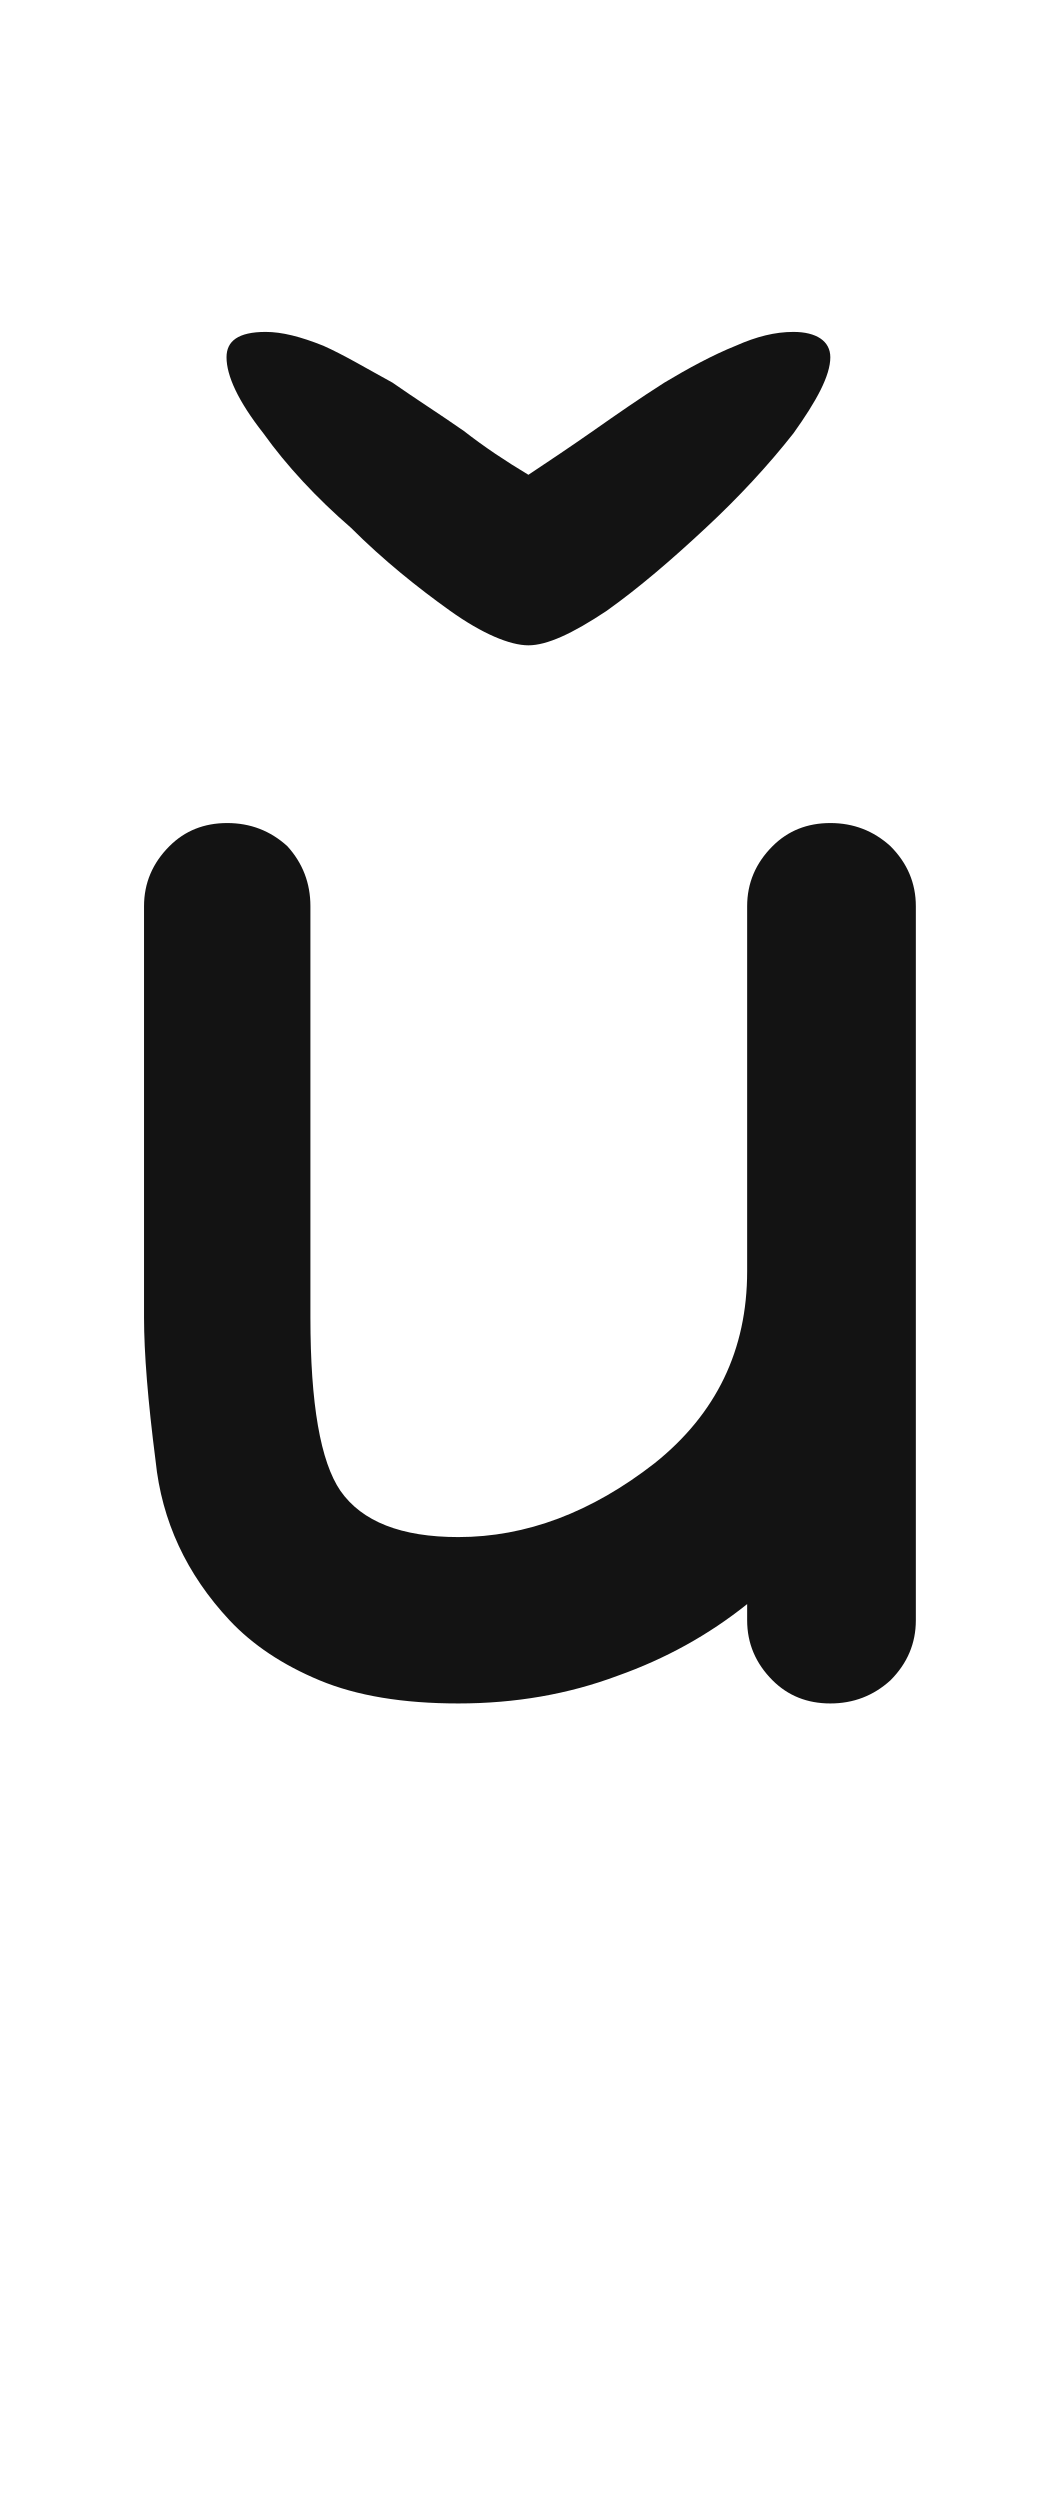
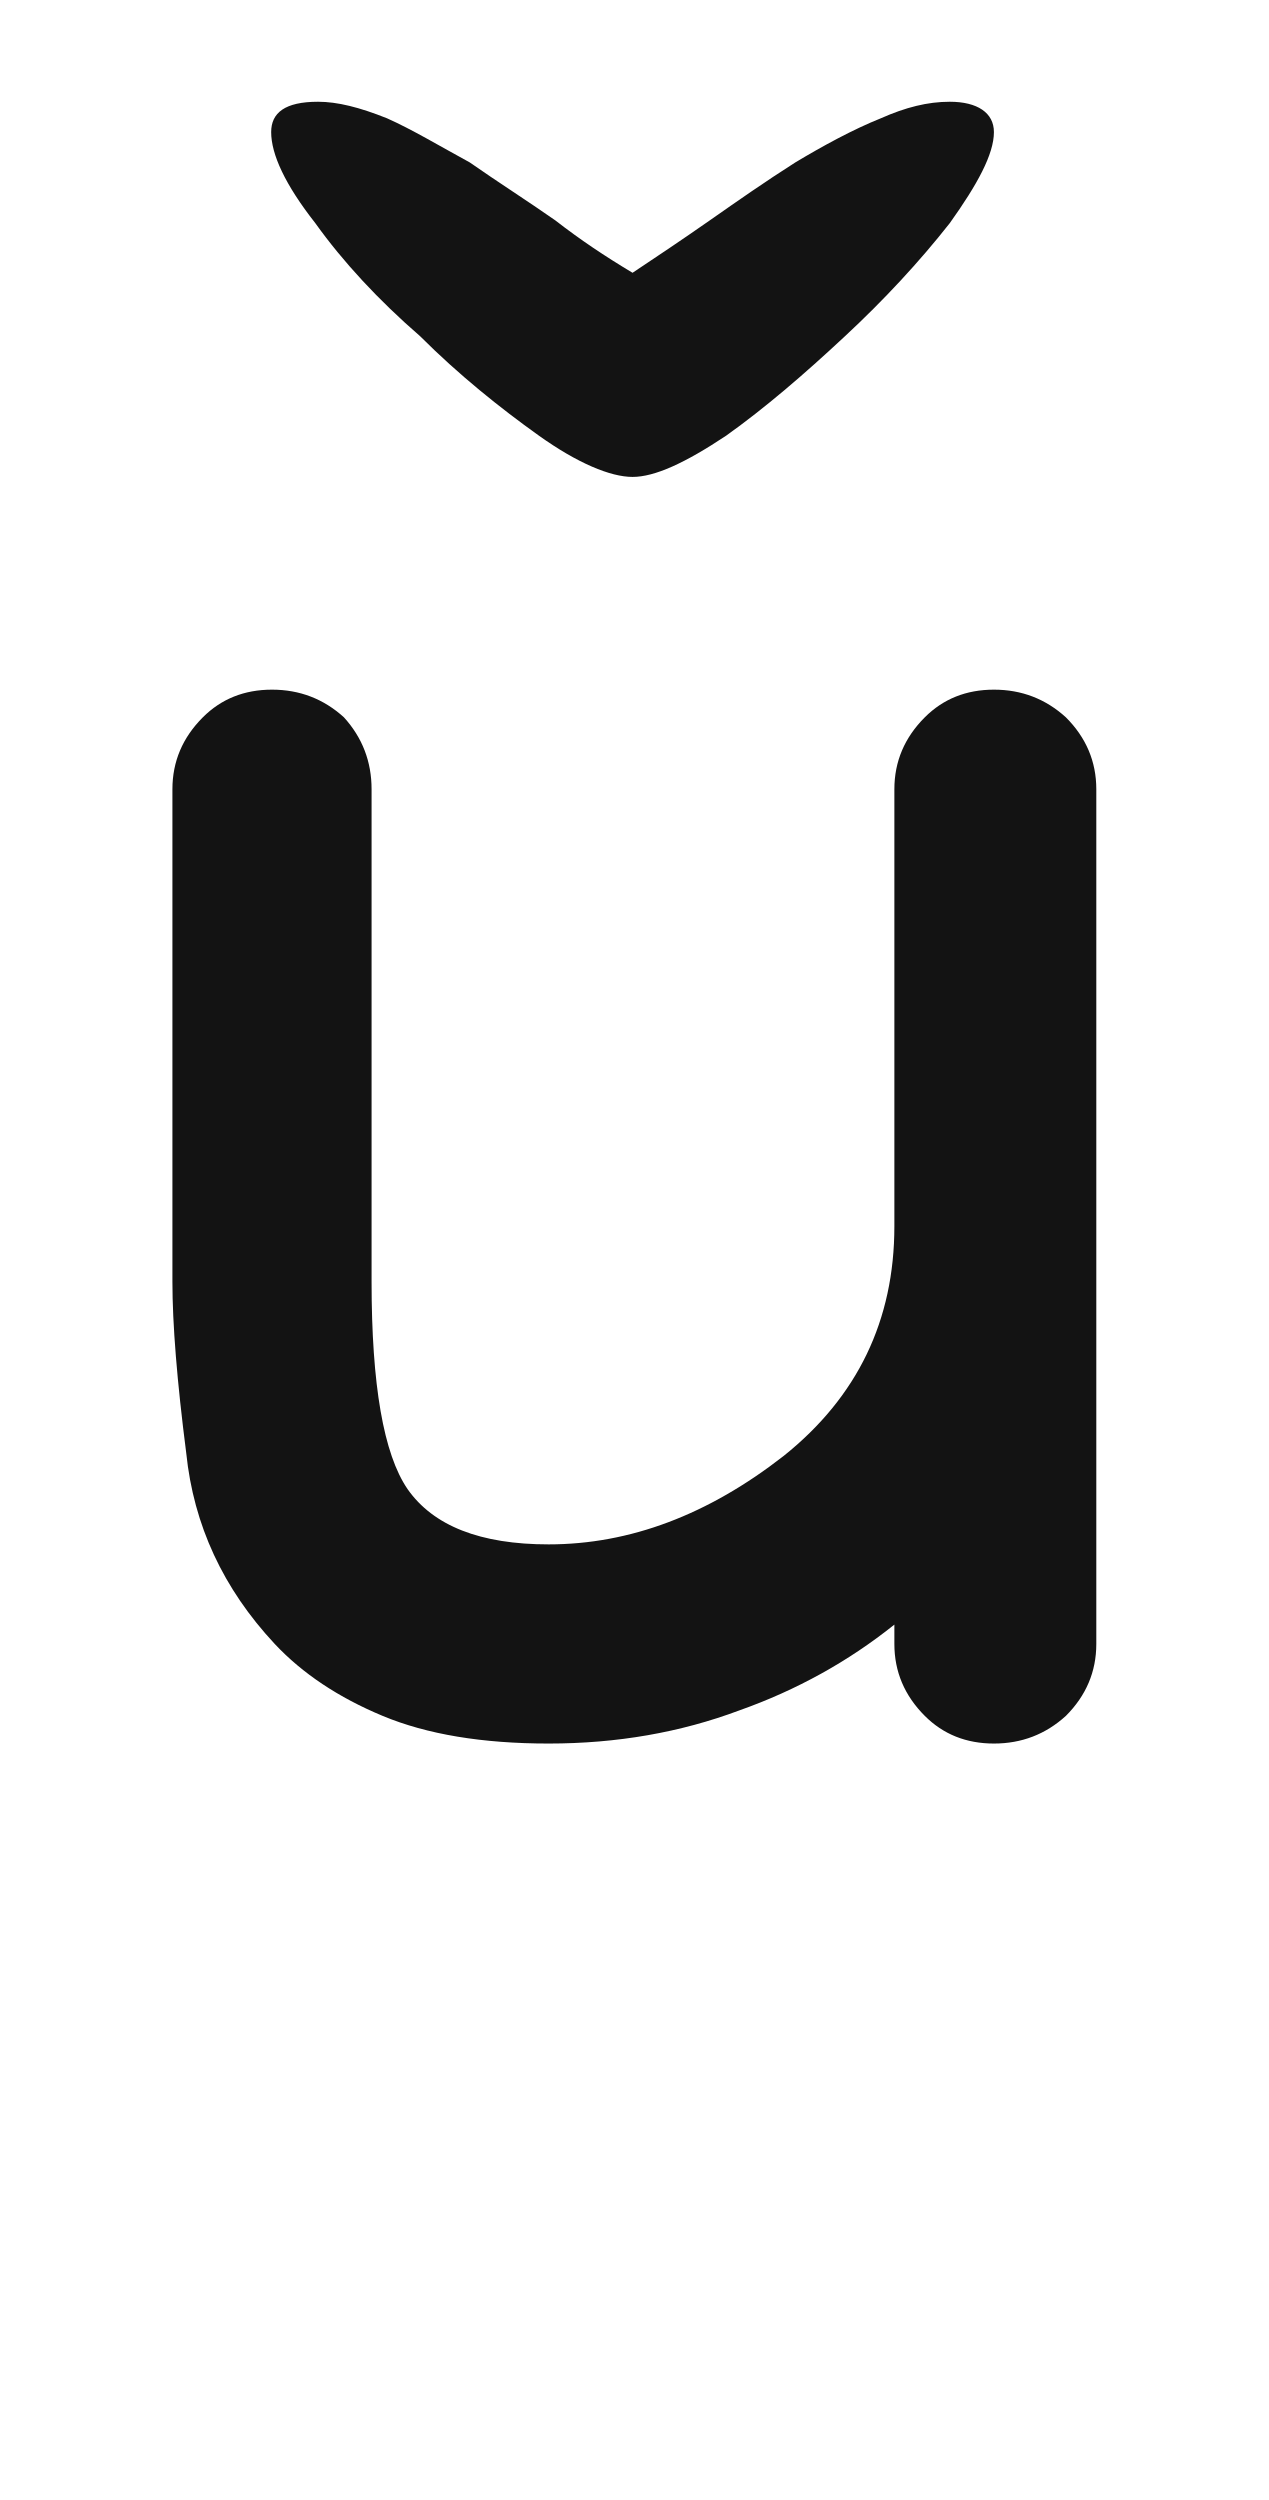
- <svg xmlns="http://www.w3.org/2000/svg" width="103" height="243" viewBox="0 0 103 243">
-   <path fill="#131313" d="M80.709,80 C82.955,80 84.902,80.749 86.549,82.246 C88.196,83.893 89.02,85.84 89.02,88.086 C89.02,92.428 89.02,98.942 89.02,107.627 C89.02,111.221 89.02,116.536 89.02,123.574 C89.02,131.061 89.02,142.367 89.02,157.49 C89.02,159.736 88.196,161.683 86.549,163.33 C84.902,164.827 82.955,165.576 80.709,165.576 C78.463,165.576 76.591,164.827 75.094,163.33 C73.447,161.683 72.623,159.736 72.623,157.49 C72.623,157.191 72.623,156.667 72.623,155.918 C68.88,158.913 64.687,161.234 60.045,162.881 C55.253,164.678 50.087,165.576 44.547,165.576 C39.156,165.576 34.664,164.827 31.07,163.33 C27.477,161.833 24.557,159.886 22.311,157.49 C18.118,152.998 15.722,147.832 15.123,141.992 C14.374,136.152 14,131.51 14,128.066 C14,119.232 14,105.905 14,88.086 C14,85.84 14.824,83.893 16.471,82.246 C17.968,80.749 19.84,80 22.086,80 C24.332,80 26.279,80.749 27.926,82.246 C29.423,83.893 30.172,85.84 30.172,88.086 C30.172,96.921 30.172,110.247 30.172,128.066 C30.172,136.452 31.145,142.067 33.092,144.912 C35.188,147.907 39.007,149.404 44.547,149.404 C51.135,149.404 57.499,147.008 63.639,142.217 C69.628,137.425 72.623,131.211 72.623,123.574 C72.623,119.98 72.623,114.665 72.623,107.627 C72.623,103.285 72.623,96.771 72.623,88.086 C72.623,85.84 73.447,83.893 75.094,82.246 C76.591,80.749 78.463,80 80.709,80 Z M80.707,34.726 C80.707,33.158 79.362,32.262 77.123,32.262 C75.331,32.262 73.538,32.71 71.522,33.606 C69.282,34.502 66.819,35.846 64.579,37.19 C62.114,38.758 59.874,40.326 57.635,41.894 C55.395,43.462 53.379,44.806 51.362,46.15 C49.123,44.806 47.106,43.462 45.09,41.894 C42.85,40.326 40.386,38.758 38.147,37.19 C35.682,35.846 33.443,34.502 31.427,33.606 C29.186,32.71 27.395,32.262 25.826,32.262 C23.139,32.262 22.018,33.158 22.018,34.726 C22.018,36.518 23.139,38.982 25.602,42.118 C27.843,45.254 30.755,48.39 34.114,51.302 C37.251,54.438 40.611,57.126 43.746,59.366 C46.883,61.606 49.571,62.726 51.362,62.726 C53.154,62.726 55.618,61.606 58.978,59.366 C62.114,57.126 65.251,54.438 68.611,51.302 C71.746,48.39 74.659,45.254 77.123,42.118 C79.362,38.982 80.707,36.518 80.707,34.726 Z" />
+ <svg xmlns="http://www.w3.org/2000/svg" width="103" height="203" viewBox="0 0 103 203">
+   <path fill="#131313" d="M4077.709,72.738 C4079.955,72.738 4081.902,73.487 4083.549,74.984 C4085.196,76.631 4086.02,78.578 4086.02,80.824 C4086.02,85.166 4086.02,91.68 4086.02,100.365 C4086.02,103.959 4086.02,109.274 4086.02,116.312 C4086.02,123.799 4086.02,135.105 4086.02,150.228 C4086.02,152.474 4085.196,154.421 4083.549,156.068 C4081.902,157.565 4079.955,158.314 4077.709,158.314 C4075.463,158.314 4073.591,157.565 4072.094,156.068 C4070.447,154.421 4069.623,152.474 4069.623,150.228 C4069.623,149.929 4069.623,149.405 4069.623,148.656 C4065.88,151.651 4061.687,153.972 4057.045,155.619 C4052.253,157.416 4047.087,158.314 4041.547,158.314 C4036.156,158.314 4031.664,157.565 4028.07,156.068 C4024.477,154.571 4021.557,152.624 4019.311,150.228 C4015.118,145.736 4012.722,140.57 4012.123,134.73 C4011.374,128.89 4011,124.248 4011,120.804 C4011,111.97 4011,98.643 4011,80.824 C4011,78.578 4011.824,76.631 4013.471,74.984 C4014.968,73.487 4016.84,72.738 4019.086,72.738 C4021.332,72.738 4023.279,73.487 4024.926,74.984 C4026.423,76.631 4027.172,78.578 4027.172,80.824 C4027.172,89.659 4027.172,102.985 4027.172,120.804 C4027.172,129.19 4028.145,134.805 4030.092,137.65 C4032.188,140.645 4036.007,142.142 4041.547,142.142 C4048.135,142.142 4054.499,139.746 4060.639,134.955 C4066.628,130.163 4069.623,123.949 4069.623,116.312 C4069.623,112.718 4069.623,107.403 4069.623,100.365 C4069.623,96.023 4069.623,89.509 4069.623,80.824 C4069.623,78.578 4070.447,76.631 4072.094,74.984 C4073.591,73.487 4075.463,72.738 4077.709,72.738 Z M4077.706,27.464 C4077.706,25.896 4076.363,25 4074.122,25 C4072.331,25 4070.539,25.448 4068.523,26.344 C4066.282,27.24 4063.818,28.584 4061.579,29.928 C4059.115,31.496 4056.874,33.064 4054.635,34.632 C4052.394,36.2 4050.378,37.544 4048.363,38.888 C4046.122,37.544 4044.106,36.2 4042.09,34.632 C4039.851,33.064 4037.387,31.496 4035.146,29.928 C4032.682,28.584 4030.443,27.24 4028.427,26.344 C4026.186,25.448 4024.394,25 4022.827,25 C4020.139,25 4019.019,25.896 4019.019,27.464 C4019.019,29.256 4020.139,31.72 4022.602,34.856 C4024.843,37.992 4027.755,41.128 4031.115,44.04 C4034.251,47.176 4037.61,49.864 4040.747,52.104 C4043.883,54.344 4046.57,55.464 4048.363,55.464 C4050.155,55.464 4052.619,54.344 4055.979,52.104 C4059.115,49.864 4062.251,47.176 4065.61,44.04 C4068.747,41.128 4071.659,37.992 4074.122,34.856 C4076.363,31.72 4077.706,29.256 4077.706,27.464 Z" transform="translate(-3997 -16.738)" />
</svg>
